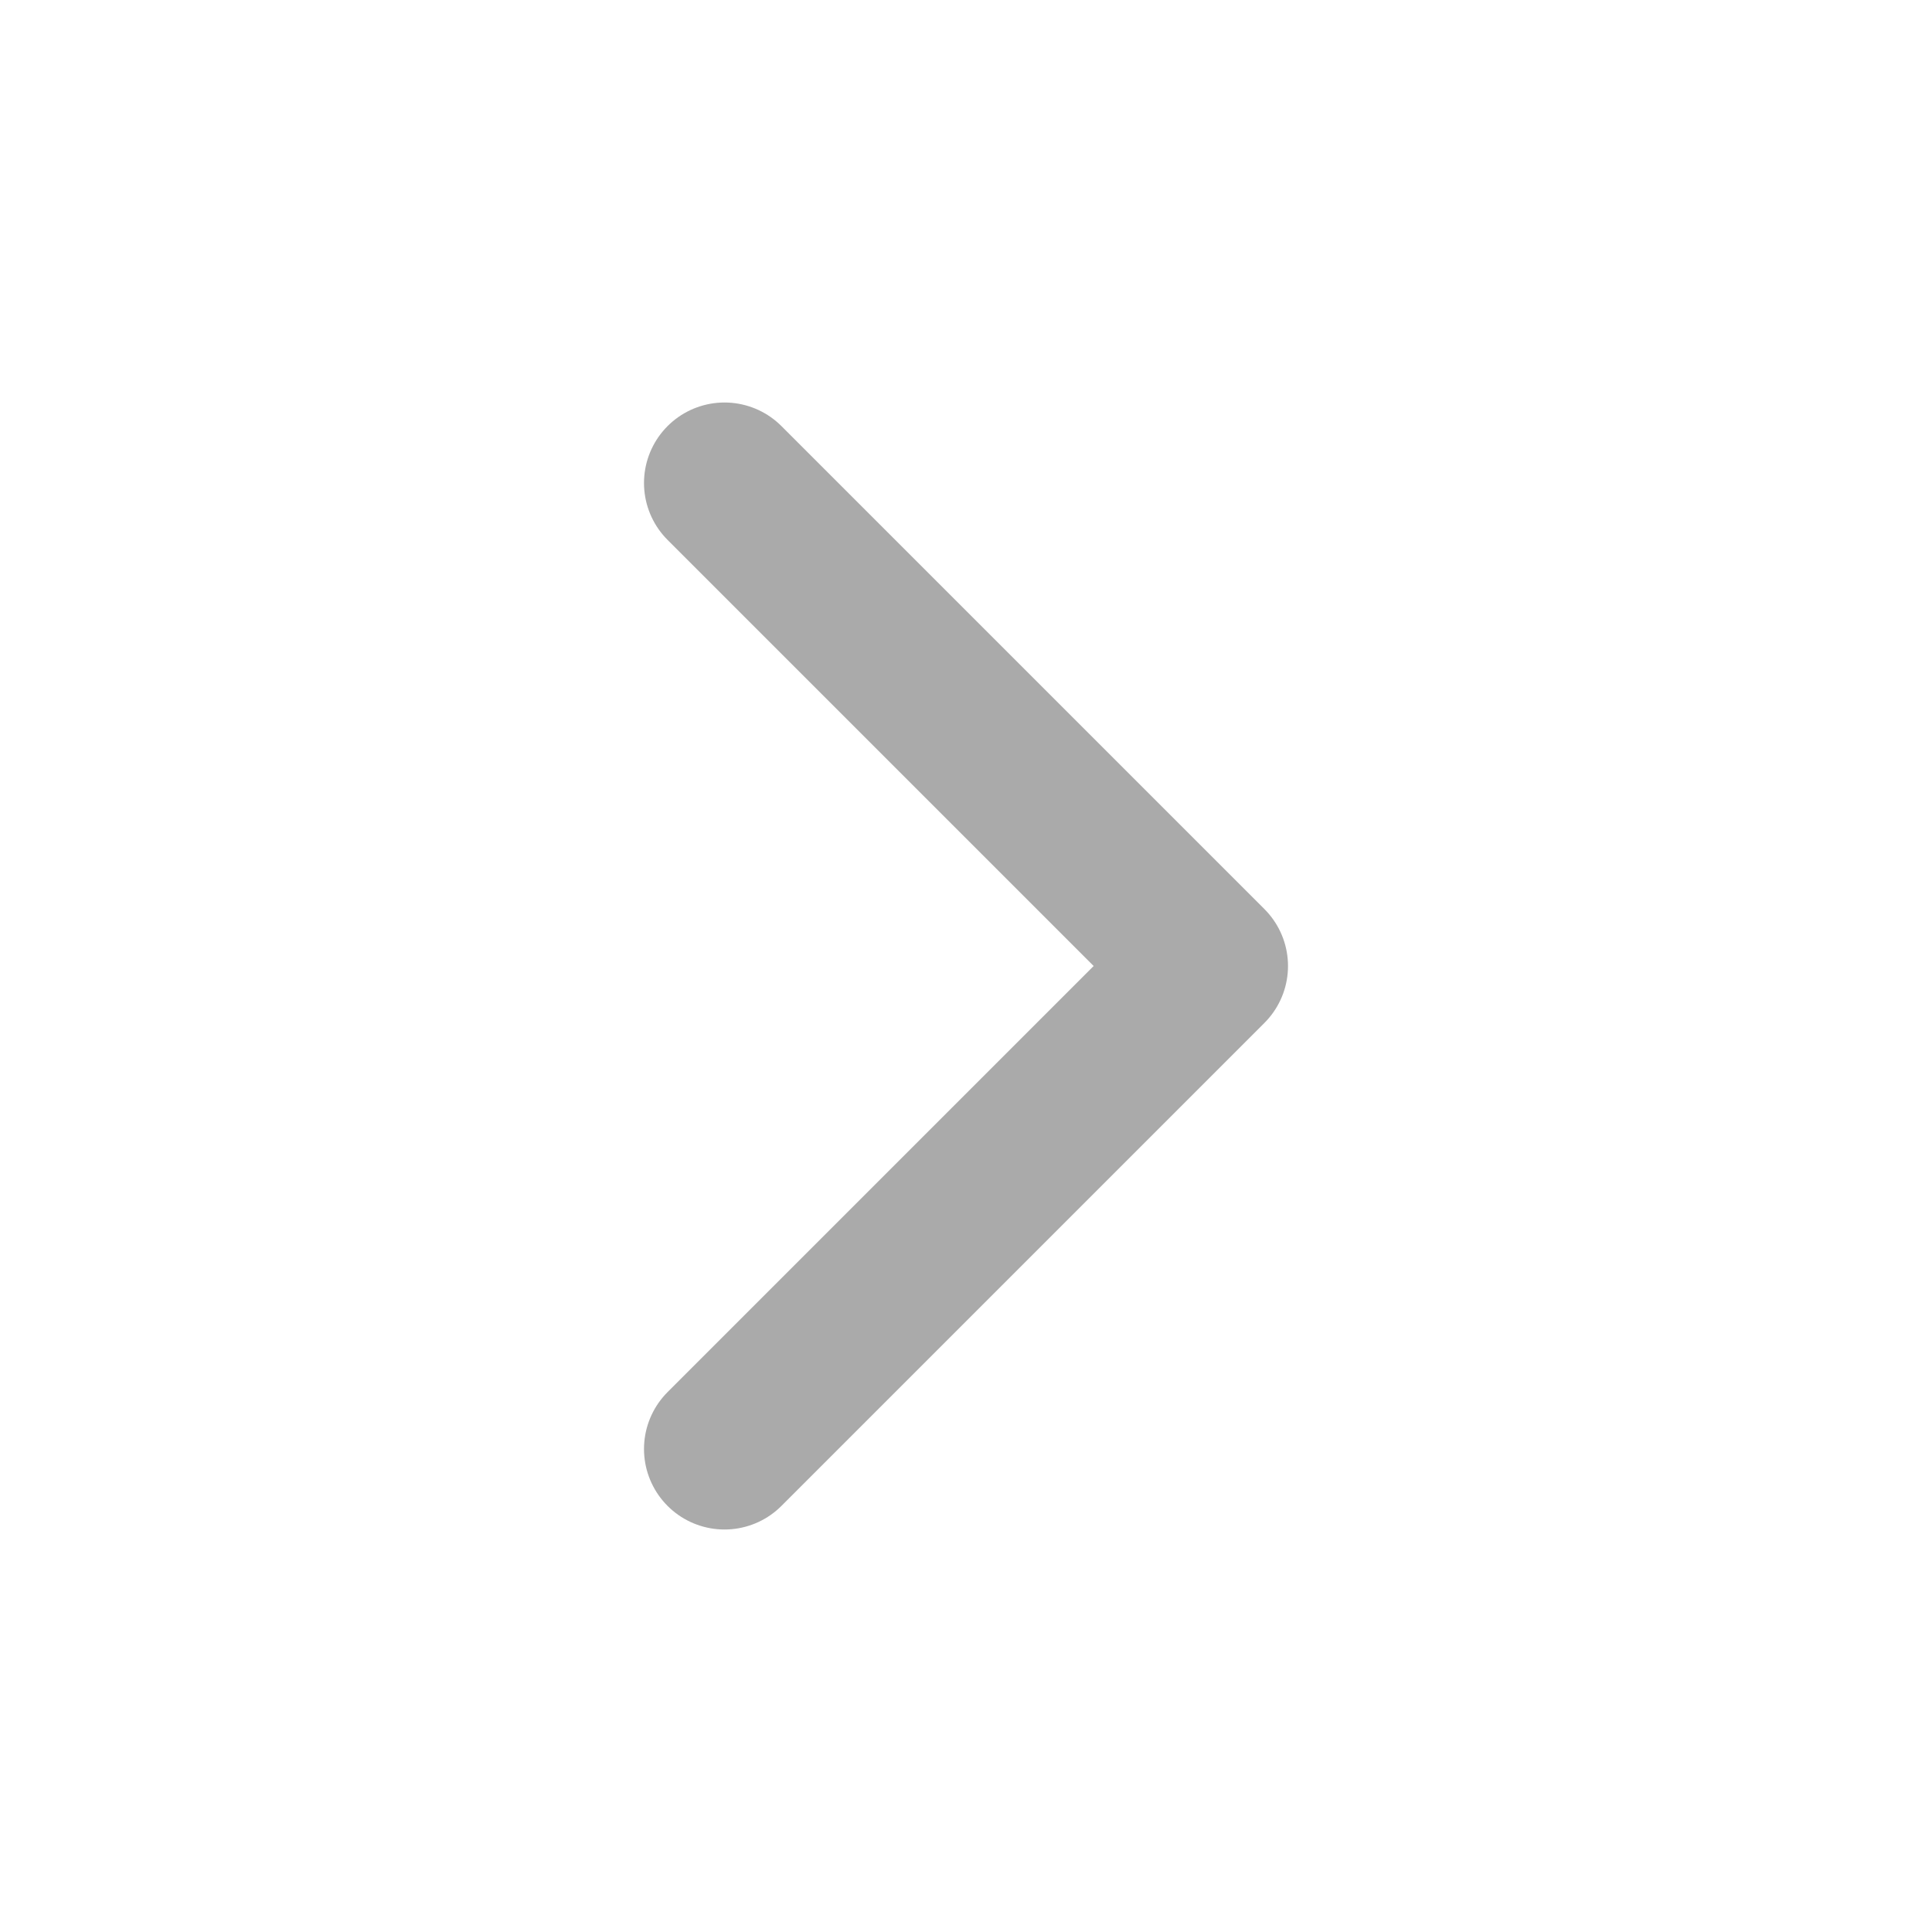
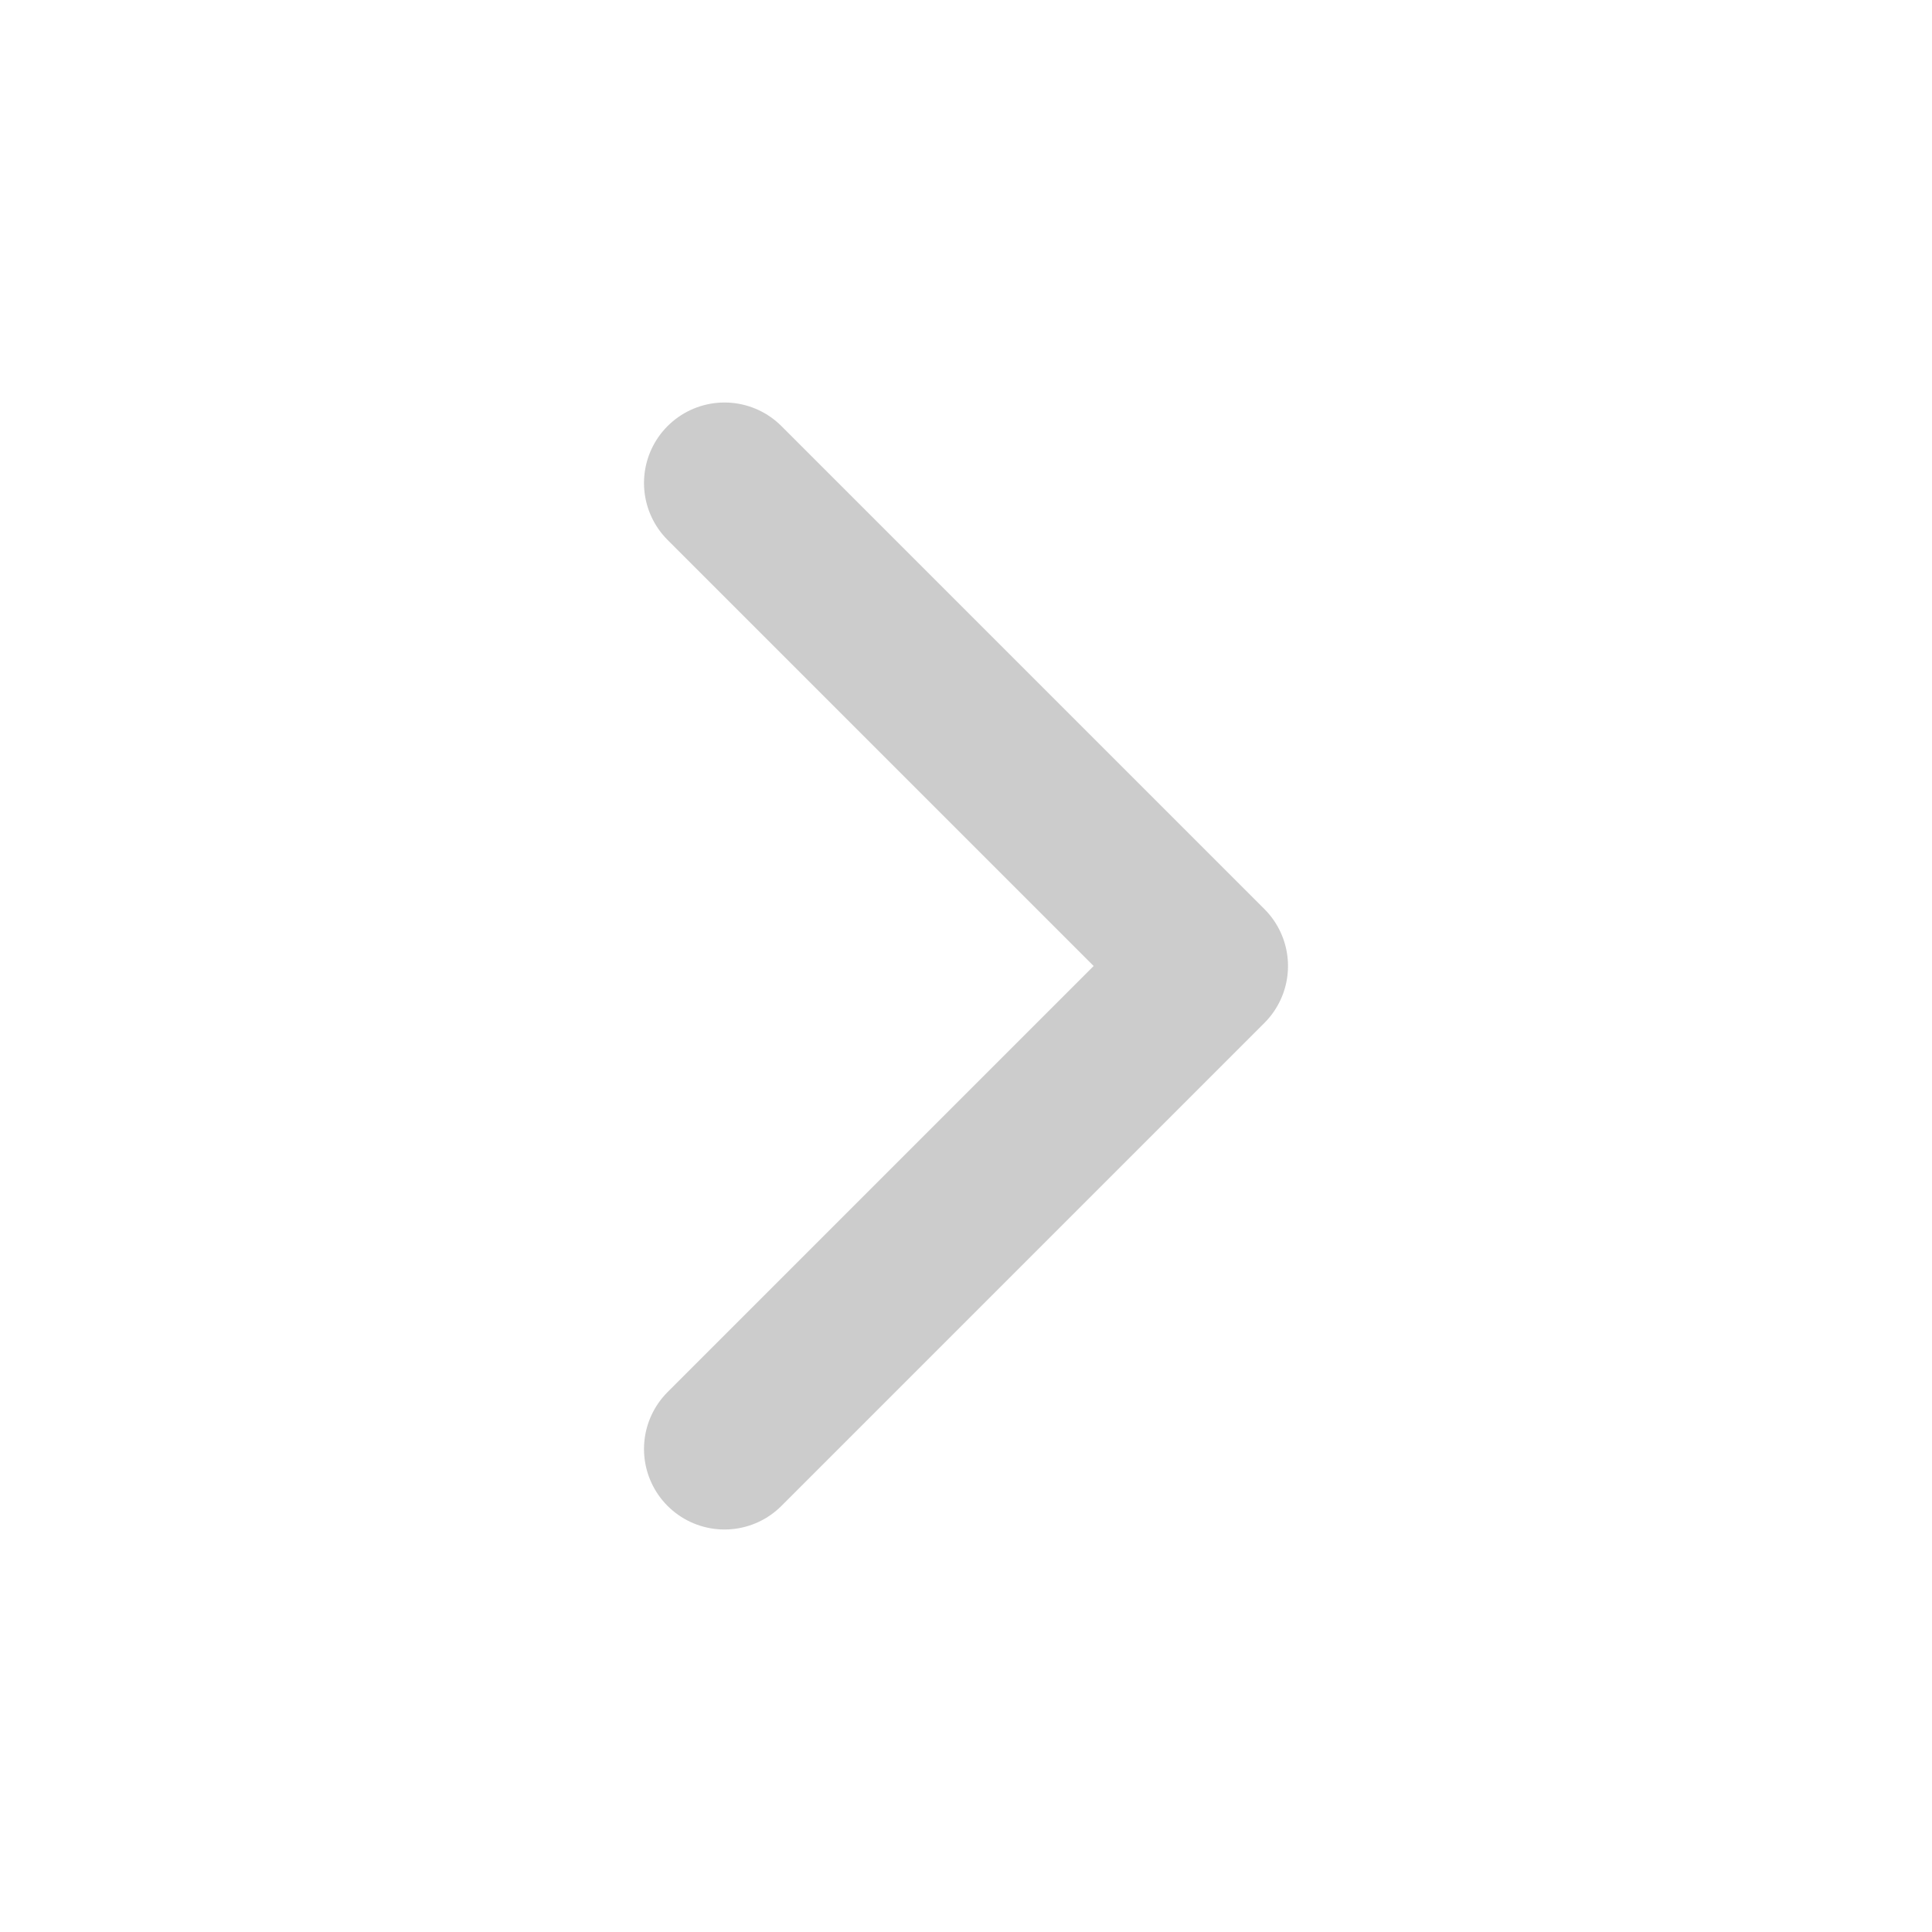
- <svg xmlns="http://www.w3.org/2000/svg" viewBox="0 0 24 24" fill="none" stroke="#AAAAAA" stroke-width="2" stroke-linecap="round" stroke-linejoin="round">
+ <svg xmlns="http://www.w3.org/2000/svg" width="24" height="24" viewBox="0 0 24 24" fill="none" stroke="#CCCCCC" stroke-width="2" stroke-linecap="round" stroke-linejoin="round" class="feather feather-chevron-right">
  <polyline points="9 18 15 12 9 6" />
</svg>
